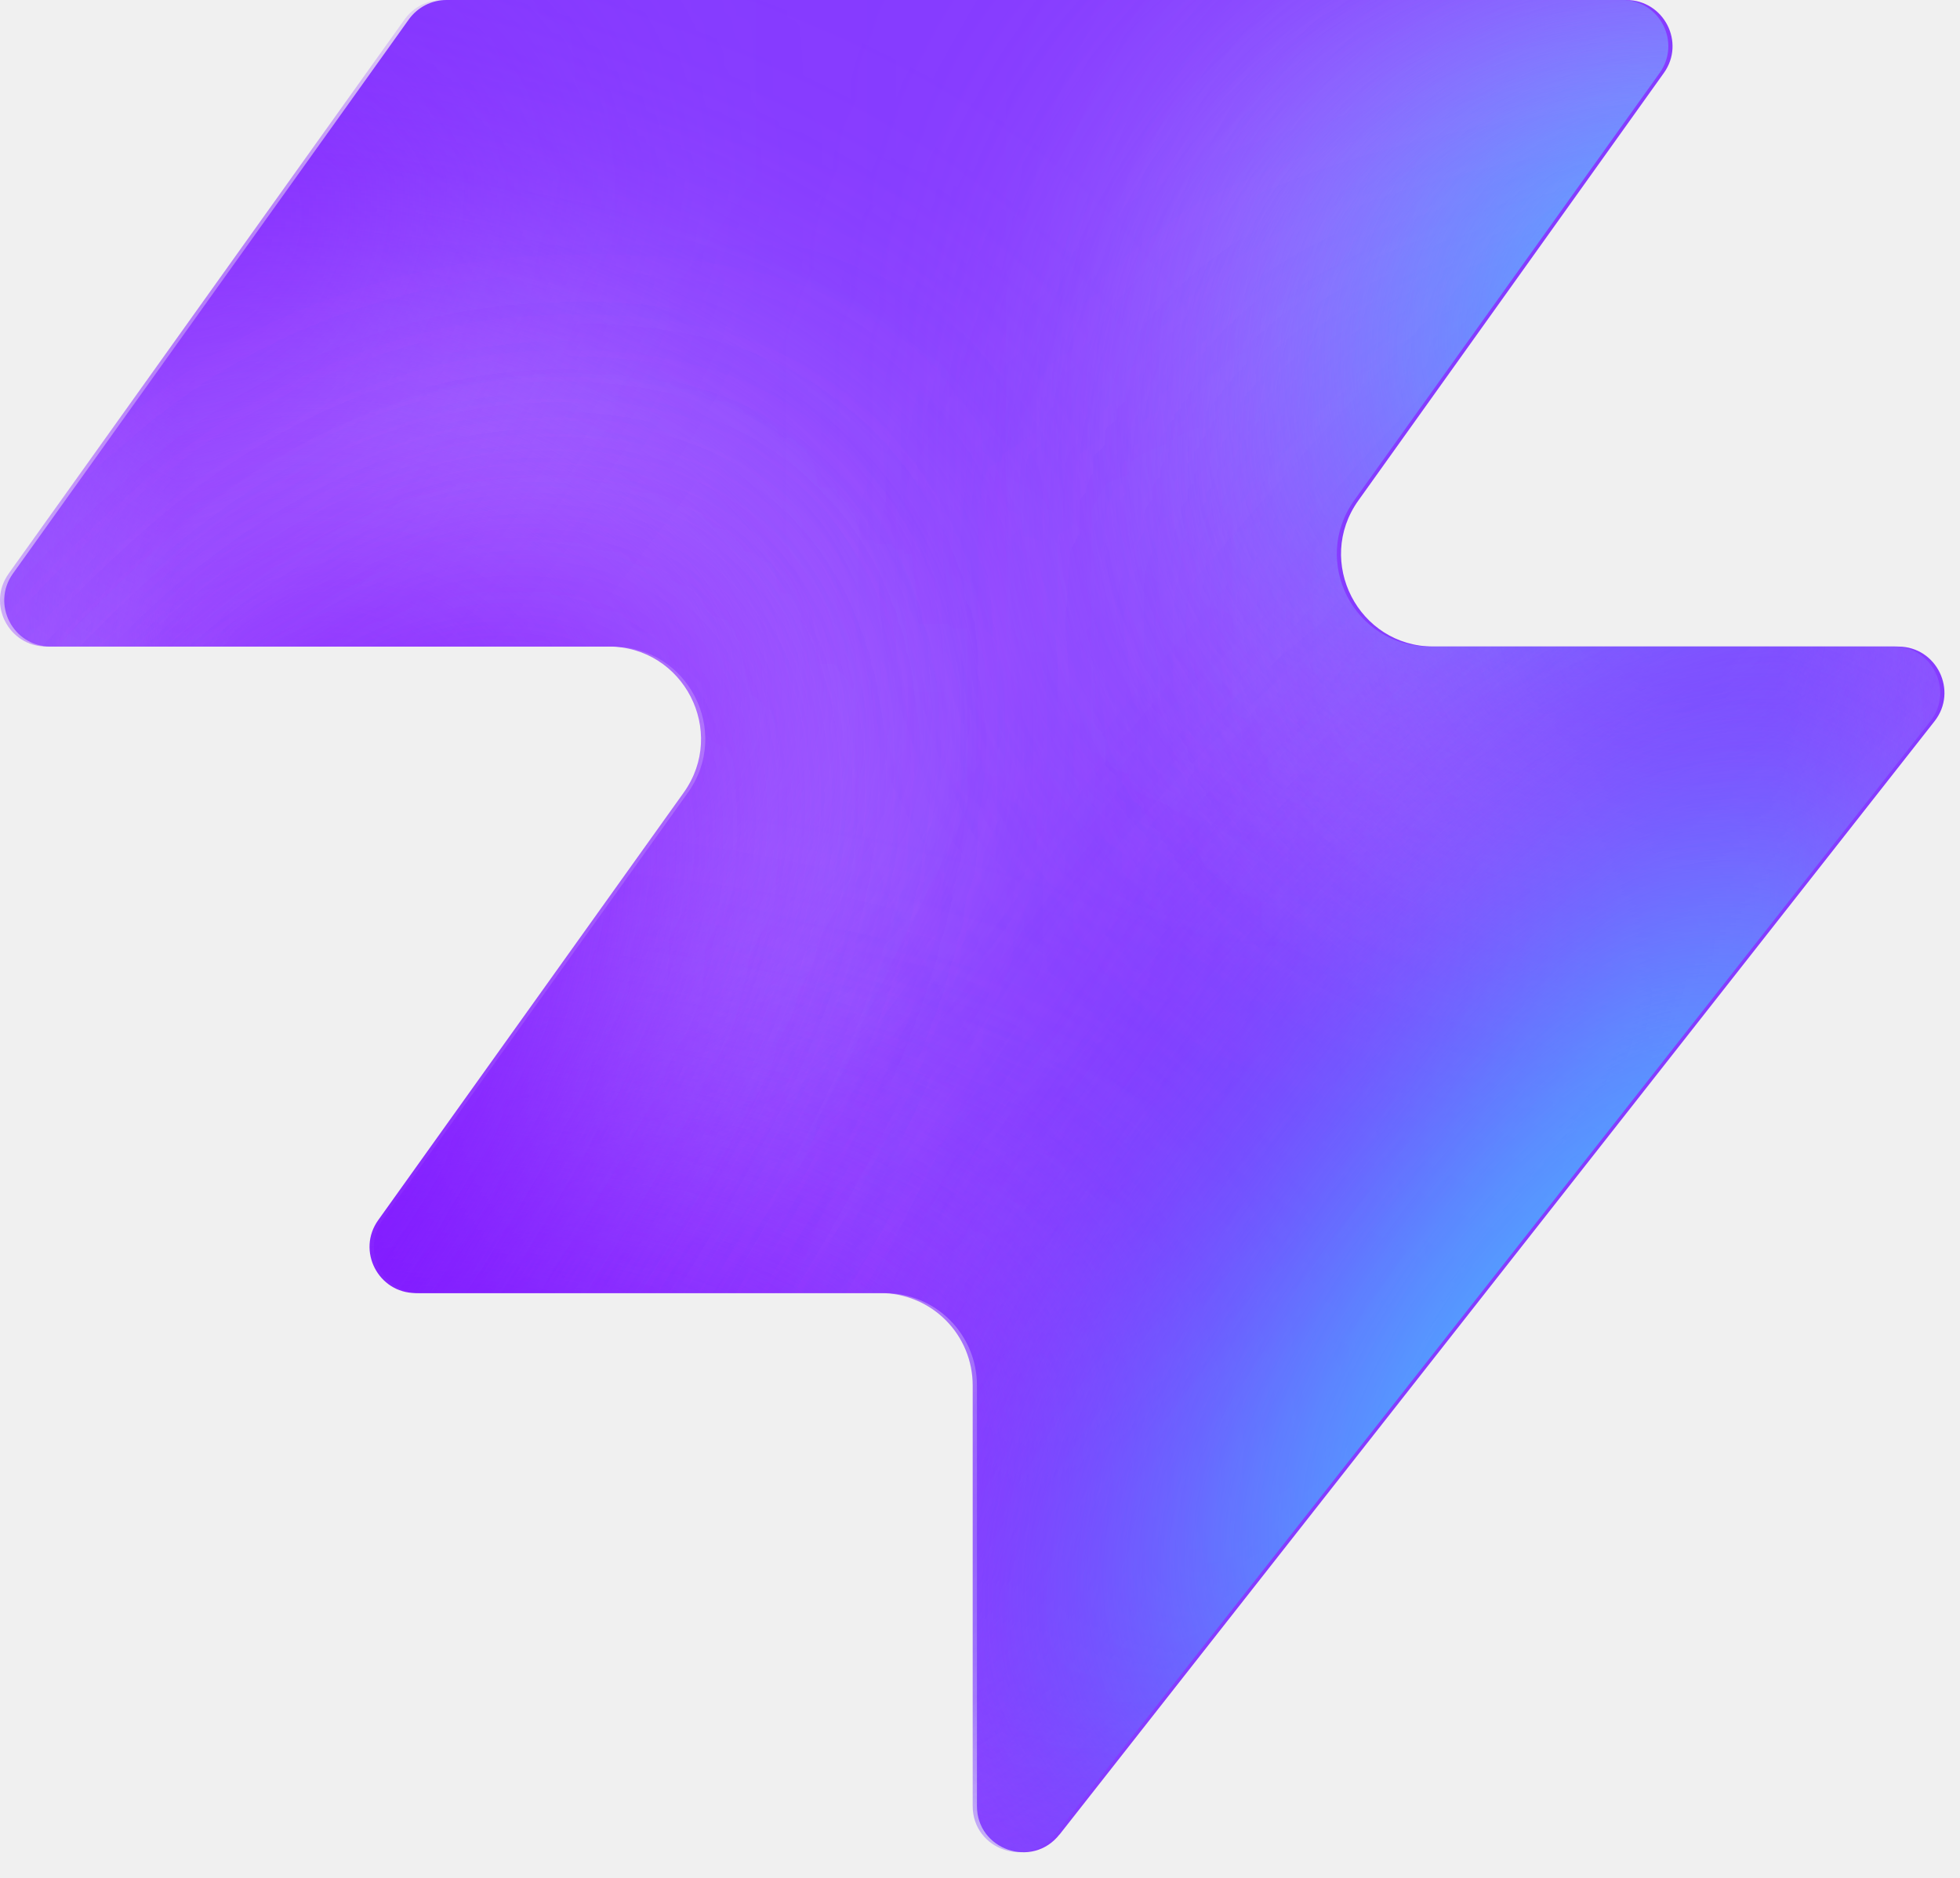
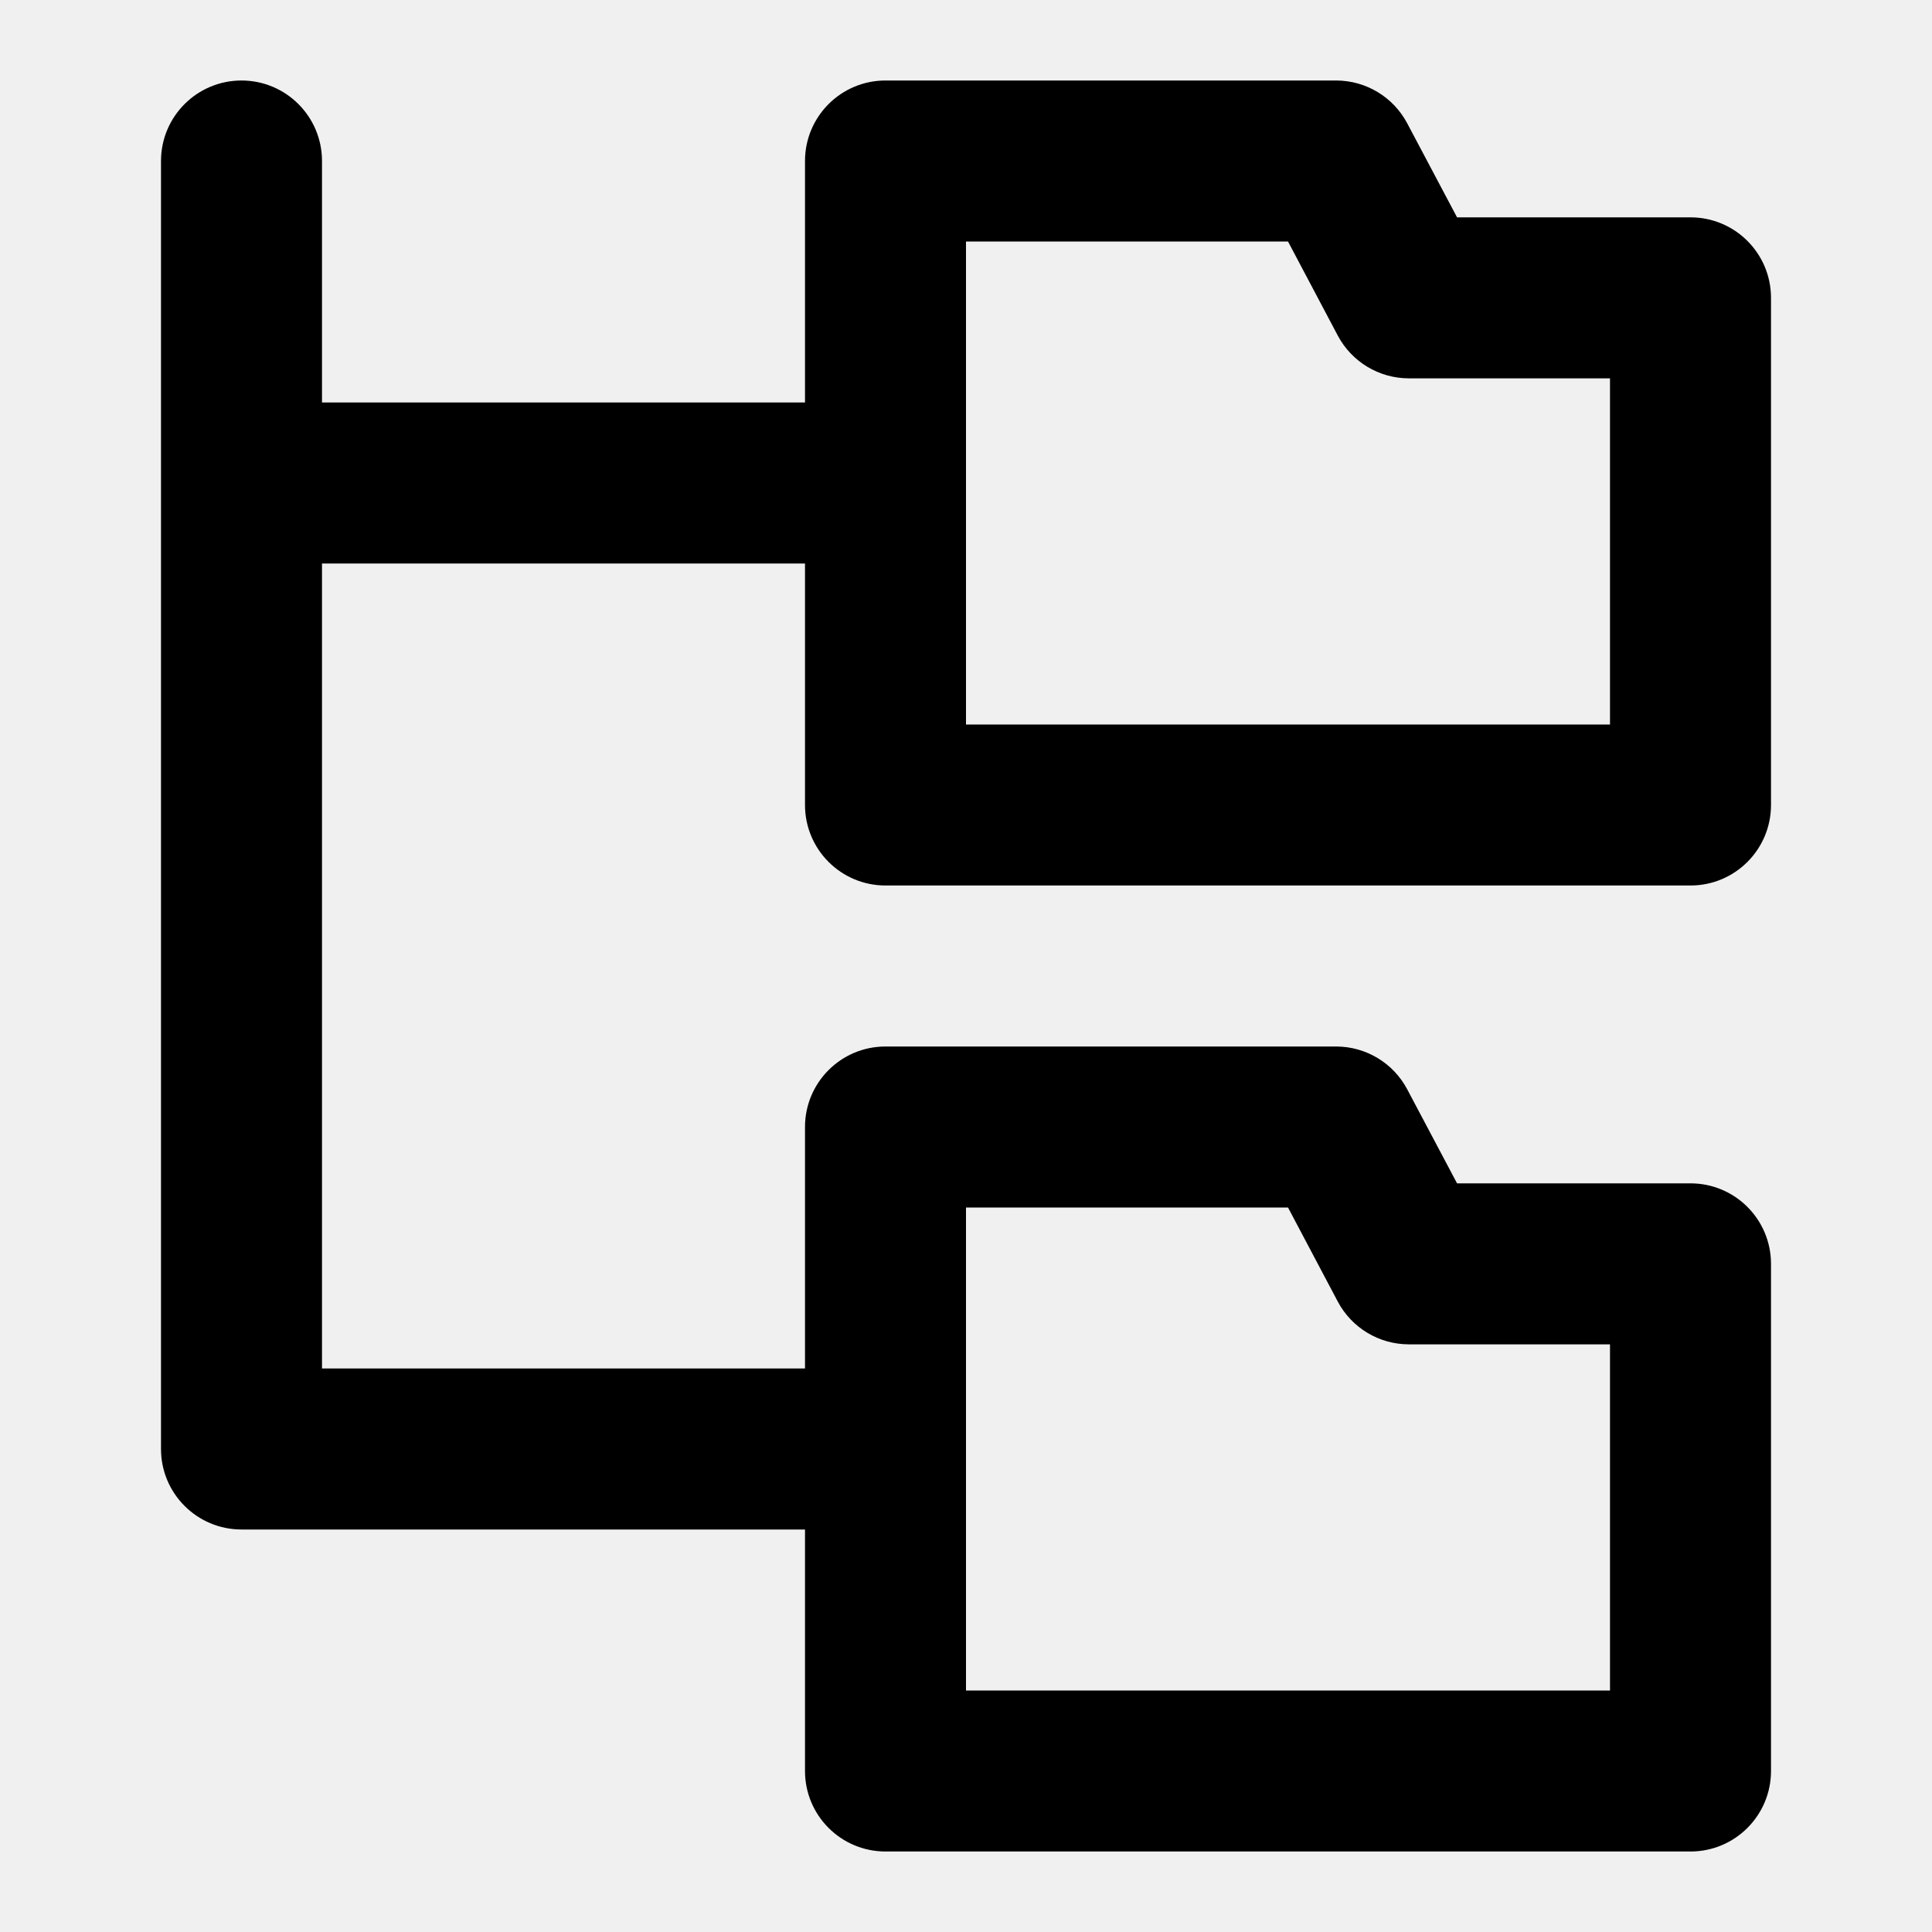
- <svg xmlns="http://www.w3.org/2000/svg" width="48" height="46" fill="none" viewBox="0 0 48 46">
-   <path fill="#863bff" d="M25.946 44.938c-.664.845-2.021.375-2.021-.698V33.937a2.26 2.26 0 0 0-2.262-2.262H10.287c-.92 0-1.456-1.04-.92-1.788l7.48-10.471c1.07-1.497 0-3.578-1.842-3.578H1.237c-.92 0-1.456-1.04-.92-1.788L10.013.474c.214-.297.556-.474.92-.474h28.894c.92 0 1.456 1.04.92 1.788l-7.48 10.471c-1.07 1.498 0 3.579 1.842 3.579h11.377c.943 0 1.473 1.088.89 1.83L25.947 44.94z" style="fill:#863bff;fill:color(display-p3 .525 .23 1);fill-opacity:1" />
-   <mask id="a" width="48" height="46" x="0" y="0" maskUnits="userSpaceOnUse" style="mask-type:alpha">
-     <path fill="#000" d="M25.842 44.938c-.664.844-2.021.375-2.021-.698V33.937a2.26 2.26 0 0 0-2.262-2.262H10.183c-.92 0-1.456-1.04-.92-1.788l7.48-10.471c1.07-1.498 0-3.579-1.842-3.579H1.133c-.92 0-1.456-1.04-.92-1.787L9.91.473c.214-.297.556-.474.92-.474h28.894c.92 0 1.456 1.04.92 1.788l-7.48 10.471c-1.07 1.498 0 3.578 1.842 3.578h11.377c.943 0 1.473 1.088.89 1.832L25.843 44.94z" style="fill:#000;fill-opacity:1" />
-   </mask>
-   <g mask="url(#a)">
-     <g filter="url(#b)">
-       <ellipse cx="5.508" cy="14.704" fill="#ede6ff" rx="5.508" ry="14.704" style="fill:#ede6ff;fill:color(display-p3 .927 .903 1);fill-opacity:1" transform="matrix(.00324 1 1 -.00324 -4.47 31.516)" />
-     </g>
-     <g filter="url(#c)">
-       <ellipse cx="10.399" cy="29.851" fill="#ede6ff" rx="10.399" ry="29.851" style="fill:#ede6ff;fill:color(display-p3 .927 .903 1);fill-opacity:1" transform="matrix(.00324 1 1 -.00324 -39.328 7.883)" />
-     </g>
-     <g filter="url(#d)">
-       <ellipse cx="5.508" cy="30.487" fill="#7e14ff" rx="5.508" ry="30.487" style="fill:#7e14ff;fill:color(display-p3 .492 .077 1);fill-opacity:1" transform="rotate(89.814 -25.913 -14.639)scale(1 -1)" />
-     </g>
-     <g filter="url(#e)">
-       <ellipse cx="5.508" cy="30.599" fill="#7e14ff" rx="5.508" ry="30.599" style="fill:#7e14ff;fill:color(display-p3 .492 .077 1);fill-opacity:1" transform="rotate(89.814 -32.644 -3.334)scale(1 -1)" />
-     </g>
-     <g filter="url(#f)">
-       <ellipse cx="5.508" cy="30.599" fill="#7e14ff" rx="5.508" ry="30.599" style="fill:#7e14ff;fill:color(display-p3 .492 .077 1);fill-opacity:1" transform="matrix(.00324 1 1 -.00324 -34.34 30.47)" />
-     </g>
-     <g filter="url(#g)">
-       <ellipse cx="14.072" cy="22.078" fill="#ede6ff" rx="14.072" ry="22.078" style="fill:#ede6ff;fill:color(display-p3 .927 .903 1);fill-opacity:1" transform="rotate(93.35 24.506 48.493)scale(-1 1)" />
-     </g>
-     <g filter="url(#h)">
-       <ellipse cx="3.47" cy="21.501" fill="#7e14ff" rx="3.47" ry="21.501" style="fill:#7e14ff;fill:color(display-p3 .492 .077 1);fill-opacity:1" transform="rotate(89.009 28.708 47.59)scale(-1 1)" />
-     </g>
-     <g filter="url(#i)">
-       <ellipse cx="3.47" cy="21.501" fill="#7e14ff" rx="3.47" ry="21.501" style="fill:#7e14ff;fill:color(display-p3 .492 .077 1);fill-opacity:1" transform="rotate(89.009 28.708 47.59)scale(-1 1)" />
-     </g>
-     <g filter="url(#j)">
-       <ellipse cx=".387" cy="8.972" fill="#7e14ff" rx="4.407" ry="29.108" style="fill:#7e14ff;fill:color(display-p3 .492 .077 1);fill-opacity:1" transform="rotate(39.51 .387 8.972)" />
-     </g>
-     <g filter="url(#k)">
-       <ellipse cx="47.523" cy="-6.092" fill="#7e14ff" rx="4.407" ry="29.108" style="fill:#7e14ff;fill:color(display-p3 .492 .077 1);fill-opacity:1" transform="rotate(37.892 47.523 -6.092)" />
-     </g>
-     <g filter="url(#l)">
-       <ellipse cx="41.412" cy="6.333" fill="#47bfff" rx="5.971" ry="9.665" style="fill:#47bfff;fill:color(display-p3 .28 .748 1);fill-opacity:1" transform="rotate(37.892 41.412 6.333)" />
-     </g>
-     <g filter="url(#m)">
-       <ellipse cx="-1.879" cy="38.332" fill="#7e14ff" rx="4.407" ry="29.108" style="fill:#7e14ff;fill:color(display-p3 .492 .077 1);fill-opacity:1" transform="rotate(37.892 -1.88 38.332)" />
-     </g>
-     <g filter="url(#n)">
-       <ellipse cx="-1.879" cy="38.332" fill="#7e14ff" rx="4.407" ry="29.108" style="fill:#7e14ff;fill:color(display-p3 .492 .077 1);fill-opacity:1" transform="rotate(37.892 -1.88 38.332)" />
-     </g>
-     <g filter="url(#o)">
-       <ellipse cx="35.651" cy="29.907" fill="#7e14ff" rx="4.407" ry="29.108" style="fill:#7e14ff;fill:color(display-p3 .492 .077 1);fill-opacity:1" transform="rotate(37.892 35.651 29.907)" />
-     </g>
-     <g filter="url(#p)">
-       <ellipse cx="38.418" cy="32.4" fill="#47bfff" rx="5.971" ry="15.297" style="fill:#47bfff;fill:color(display-p3 .28 .748 1);fill-opacity:1" transform="rotate(37.892 38.418 32.4)" />
-     </g>
-   </g>
-   <defs>
-     <filter id="b" width="60.045" height="41.654" x="-19.77" y="16.149" color-interpolation-filters="sRGB" filterUnits="userSpaceOnUse">
-       <feFlood flood-opacity="0" result="BackgroundImageFix" />
-       <feBlend in="SourceGraphic" in2="BackgroundImageFix" result="shape" />
-       <feGaussianBlur result="effect1_foregroundBlur_2002_17158" stdDeviation="7.659" />
-     </filter>
-     <filter id="c" width="90.34" height="51.437" x="-54.613" y="-7.533" color-interpolation-filters="sRGB" filterUnits="userSpaceOnUse">
-       <feFlood flood-opacity="0" result="BackgroundImageFix" />
-       <feBlend in="SourceGraphic" in2="BackgroundImageFix" result="shape" />
-       <feGaussianBlur result="effect1_foregroundBlur_2002_17158" stdDeviation="7.659" />
-     </filter>
-     <filter id="d" width="79.355" height="29.4" x="-49.64" y="2.03" color-interpolation-filters="sRGB" filterUnits="userSpaceOnUse">
-       <feFlood flood-opacity="0" result="BackgroundImageFix" />
-       <feBlend in="SourceGraphic" in2="BackgroundImageFix" result="shape" />
-       <feGaussianBlur result="effect1_foregroundBlur_2002_17158" stdDeviation="4.596" />
-     </filter>
-     <filter id="e" width="79.579" height="29.4" x="-45.045" y="20.029" color-interpolation-filters="sRGB" filterUnits="userSpaceOnUse">
-       <feFlood flood-opacity="0" result="BackgroundImageFix" />
-       <feBlend in="SourceGraphic" in2="BackgroundImageFix" result="shape" />
-       <feGaussianBlur result="effect1_foregroundBlur_2002_17158" stdDeviation="4.596" />
-     </filter>
-     <filter id="f" width="79.579" height="29.4" x="-43.513" y="21.178" color-interpolation-filters="sRGB" filterUnits="userSpaceOnUse">
-       <feFlood flood-opacity="0" result="BackgroundImageFix" />
-       <feBlend in="SourceGraphic" in2="BackgroundImageFix" result="shape" />
-       <feGaussianBlur result="effect1_foregroundBlur_2002_17158" stdDeviation="4.596" />
-     </filter>
-     <filter id="g" width="74.749" height="58.852" x="15.756" y="-17.901" color-interpolation-filters="sRGB" filterUnits="userSpaceOnUse">
-       <feFlood flood-opacity="0" result="BackgroundImageFix" />
-       <feBlend in="SourceGraphic" in2="BackgroundImageFix" result="shape" />
-       <feGaussianBlur result="effect1_foregroundBlur_2002_17158" stdDeviation="7.659" />
-     </filter>
-     <filter id="h" width="61.377" height="25.362" x="23.548" y="2.284" color-interpolation-filters="sRGB" filterUnits="userSpaceOnUse">
-       <feFlood flood-opacity="0" result="BackgroundImageFix" />
-       <feBlend in="SourceGraphic" in2="BackgroundImageFix" result="shape" />
-       <feGaussianBlur result="effect1_foregroundBlur_2002_17158" stdDeviation="4.596" />
-     </filter>
-     <filter id="i" width="61.377" height="25.362" x="23.548" y="2.284" color-interpolation-filters="sRGB" filterUnits="userSpaceOnUse">
-       <feFlood flood-opacity="0" result="BackgroundImageFix" />
-       <feBlend in="SourceGraphic" in2="BackgroundImageFix" result="shape" />
-       <feGaussianBlur result="effect1_foregroundBlur_2002_17158" stdDeviation="4.596" />
-     </filter>
-     <filter id="j" width="56.045" height="63.649" x="-27.636" y="-22.853" color-interpolation-filters="sRGB" filterUnits="userSpaceOnUse">
-       <feFlood flood-opacity="0" result="BackgroundImageFix" />
-       <feBlend in="SourceGraphic" in2="BackgroundImageFix" result="shape" />
-       <feGaussianBlur result="effect1_foregroundBlur_2002_17158" stdDeviation="4.596" />
-     </filter>
-     <filter id="k" width="54.814" height="64.646" x="20.116" y="-38.415" color-interpolation-filters="sRGB" filterUnits="userSpaceOnUse">
-       <feFlood flood-opacity="0" result="BackgroundImageFix" />
-       <feBlend in="SourceGraphic" in2="BackgroundImageFix" result="shape" />
-       <feGaussianBlur result="effect1_foregroundBlur_2002_17158" stdDeviation="4.596" />
-     </filter>
-     <filter id="l" width="33.541" height="35.313" x="24.641" y="-11.323" color-interpolation-filters="sRGB" filterUnits="userSpaceOnUse">
-       <feFlood flood-opacity="0" result="BackgroundImageFix" />
-       <feBlend in="SourceGraphic" in2="BackgroundImageFix" result="shape" />
-       <feGaussianBlur result="effect1_foregroundBlur_2002_17158" stdDeviation="4.596" />
-     </filter>
-     <filter id="m" width="54.814" height="64.646" x="-29.286" y="6.009" color-interpolation-filters="sRGB" filterUnits="userSpaceOnUse">
-       <feFlood flood-opacity="0" result="BackgroundImageFix" />
-       <feBlend in="SourceGraphic" in2="BackgroundImageFix" result="shape" />
-       <feGaussianBlur result="effect1_foregroundBlur_2002_17158" stdDeviation="4.596" />
-     </filter>
-     <filter id="n" width="54.814" height="64.646" x="-29.286" y="6.009" color-interpolation-filters="sRGB" filterUnits="userSpaceOnUse">
-       <feFlood flood-opacity="0" result="BackgroundImageFix" />
-       <feBlend in="SourceGraphic" in2="BackgroundImageFix" result="shape" />
-       <feGaussianBlur result="effect1_foregroundBlur_2002_17158" stdDeviation="4.596" />
-     </filter>
-     <filter id="o" width="54.814" height="64.646" x="8.244" y="-2.416" color-interpolation-filters="sRGB" filterUnits="userSpaceOnUse">
-       <feFlood flood-opacity="0" result="BackgroundImageFix" />
-       <feBlend in="SourceGraphic" in2="BackgroundImageFix" result="shape" />
-       <feGaussianBlur result="effect1_foregroundBlur_2002_17158" stdDeviation="4.596" />
-     </filter>
-     <filter id="p" width="39.409" height="43.623" x="18.713" y="10.588" color-interpolation-filters="sRGB" filterUnits="userSpaceOnUse">
-       <feFlood flood-opacity="0" result="BackgroundImageFix" />
-       <feBlend in="SourceGraphic" in2="BackgroundImageFix" result="shape" />
-       <feGaussianBlur result="effect1_foregroundBlur_2002_17158" stdDeviation="4.596" />
-     </filter>
-   </defs>
+ <svg xmlns="http://www.w3.org/2000/svg" viewBox="0 0 24 24">
+   <style>
+     path {
+       fill: black;
+     }
+ 
+     @media (prefers-color-scheme: dark) {
+       path {
+         fill: white;
+       }
+     }
+   </style>
+   <path d="M11,11H21a1,1,0,0,0,1-1V3.7a1,1,0,0,0-1-1H18.1l-.619-1.168A1,1,0,0,0,16.6,1H11a1,1,0,0,0-1,1V5H4V2A1,1,0,0,0,2,2V18a1,1,0,0,0,1,1h7v3a1,1,0,0,0,1,1H21a1,1,0,0,0,1-1V15.7a1,1,0,0,0-1-1H18.1l-.619-1.168A1,1,0,0,0,16.6,13H11a1,1,0,0,0-1,1v3H4V7h6v3A1,1,0,0,0,11,11Zm1,4h4l.618,1.168a1,1,0,0,0,.884.532H20V21H12ZM12,3h4l.618,1.168A1,1,0,0,0,17.5,4.7H20V9H12Z" />
</svg>
